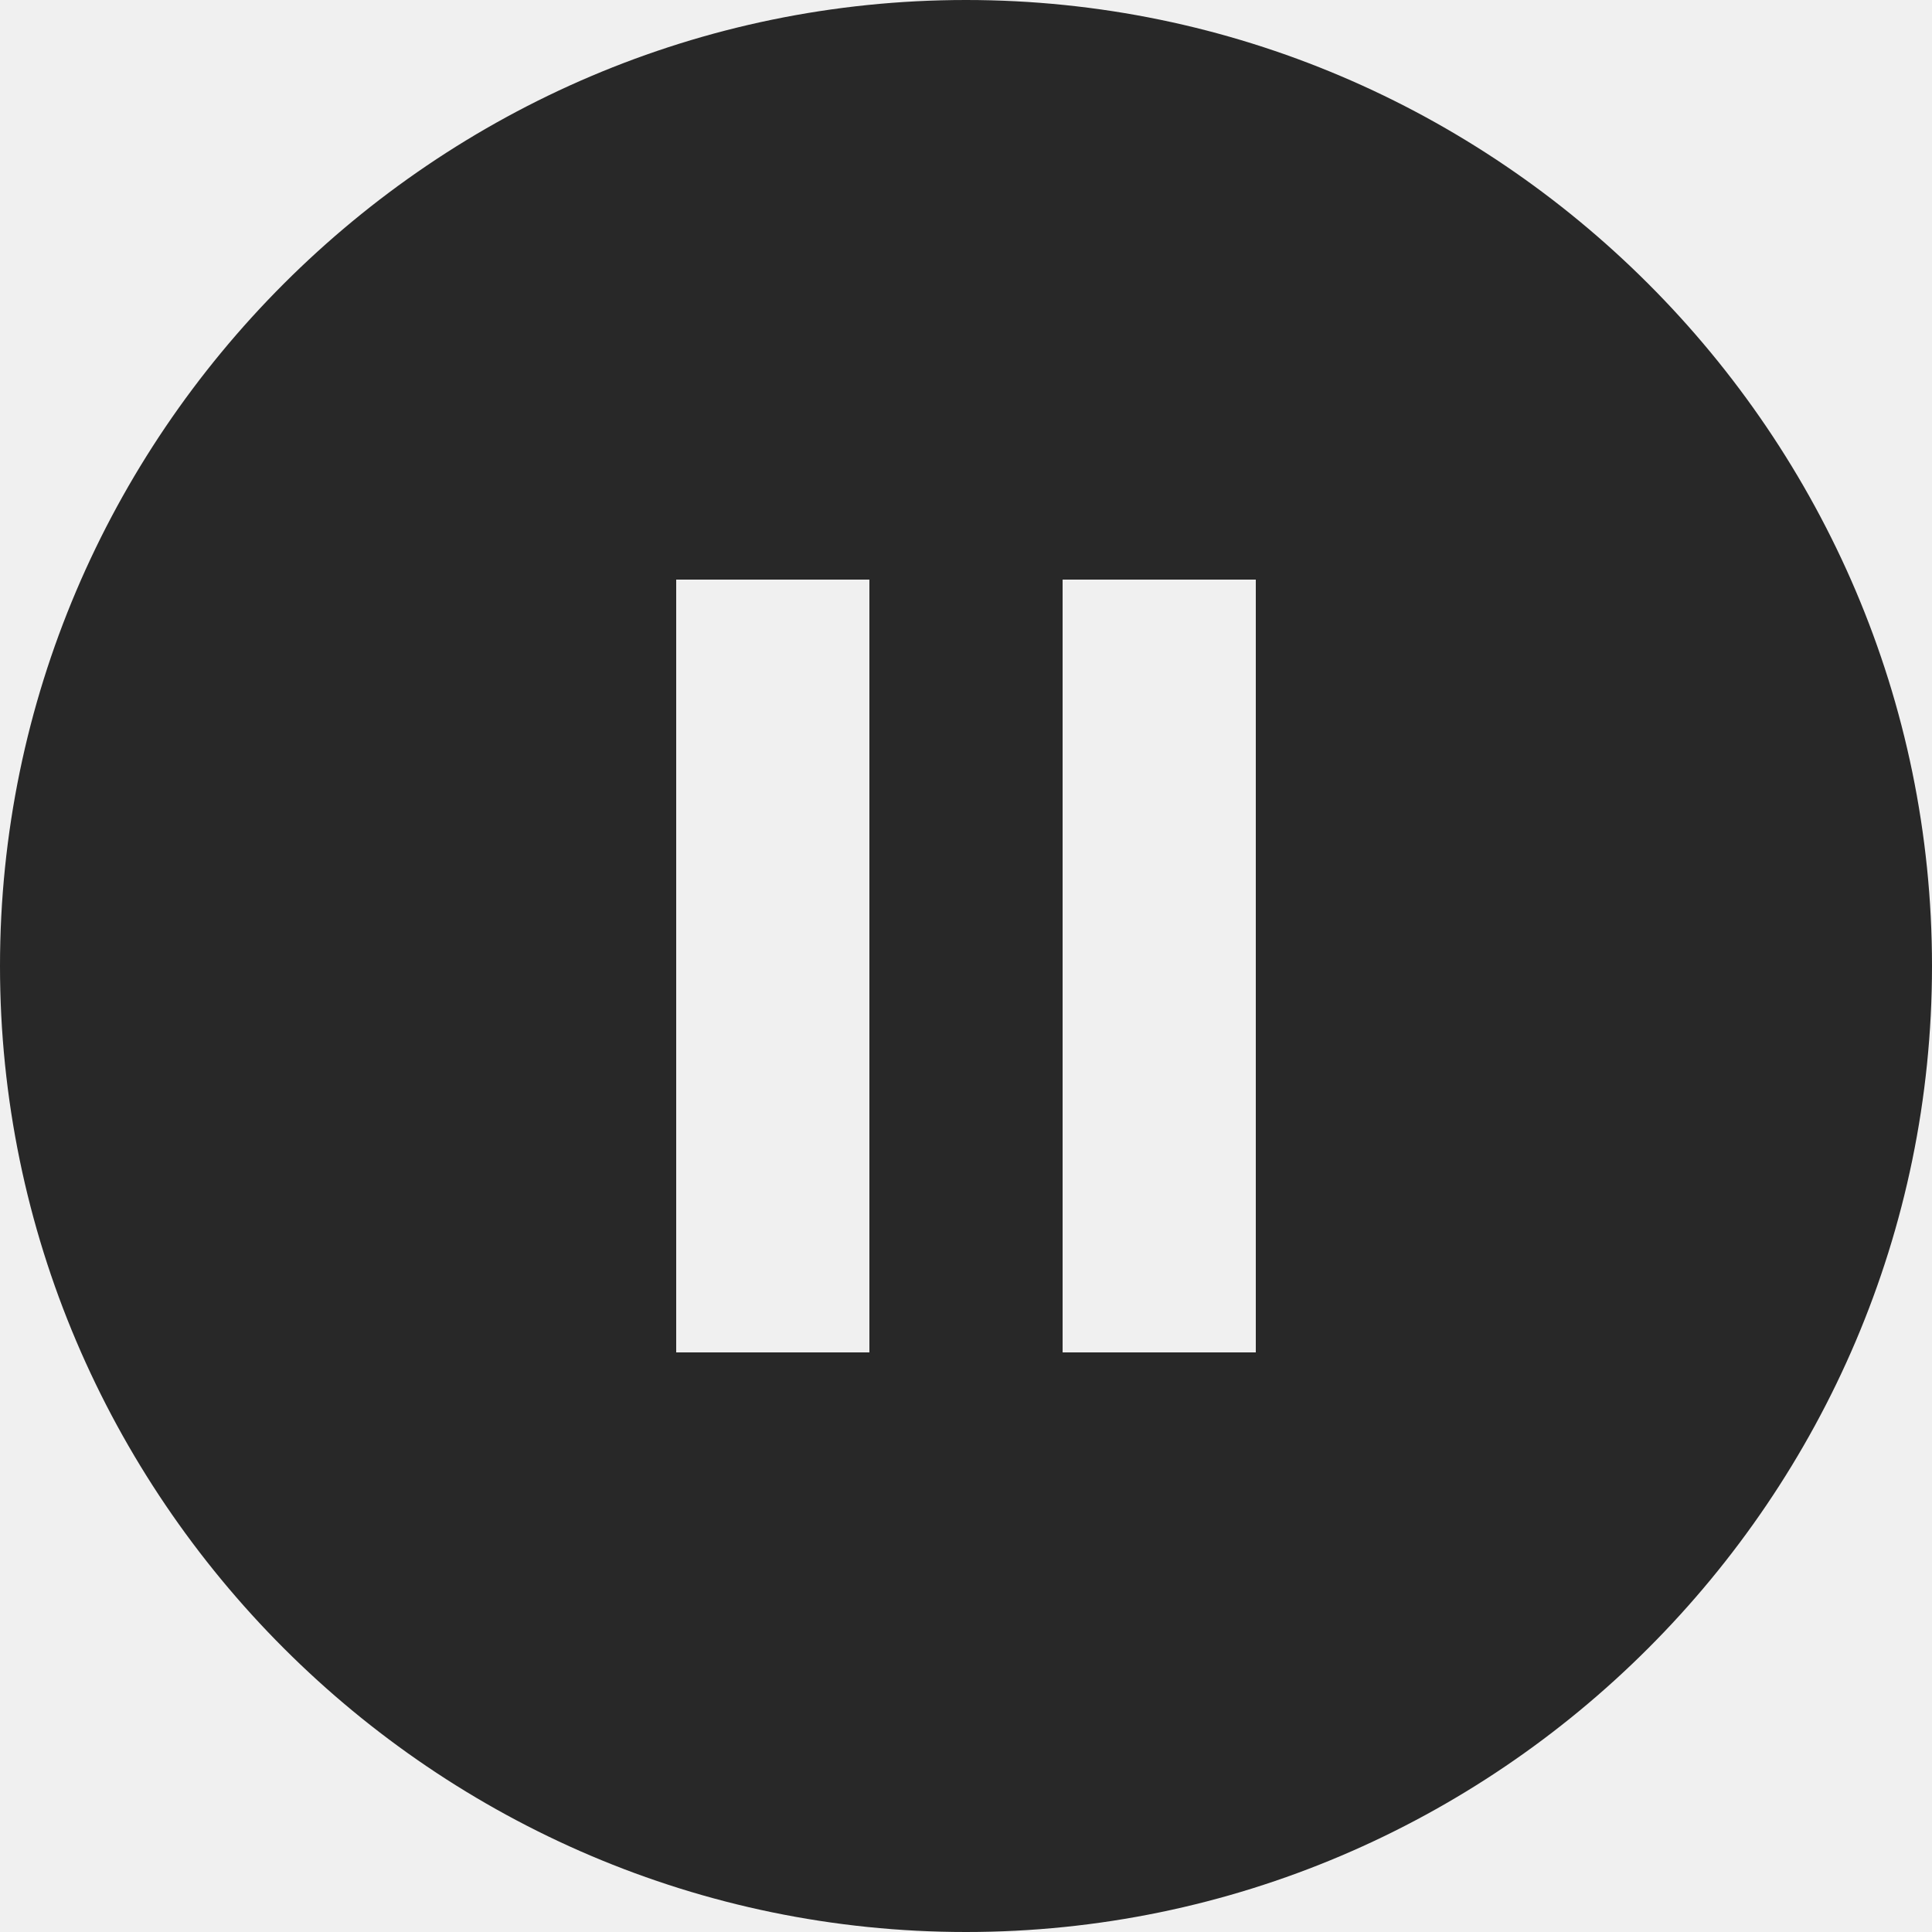
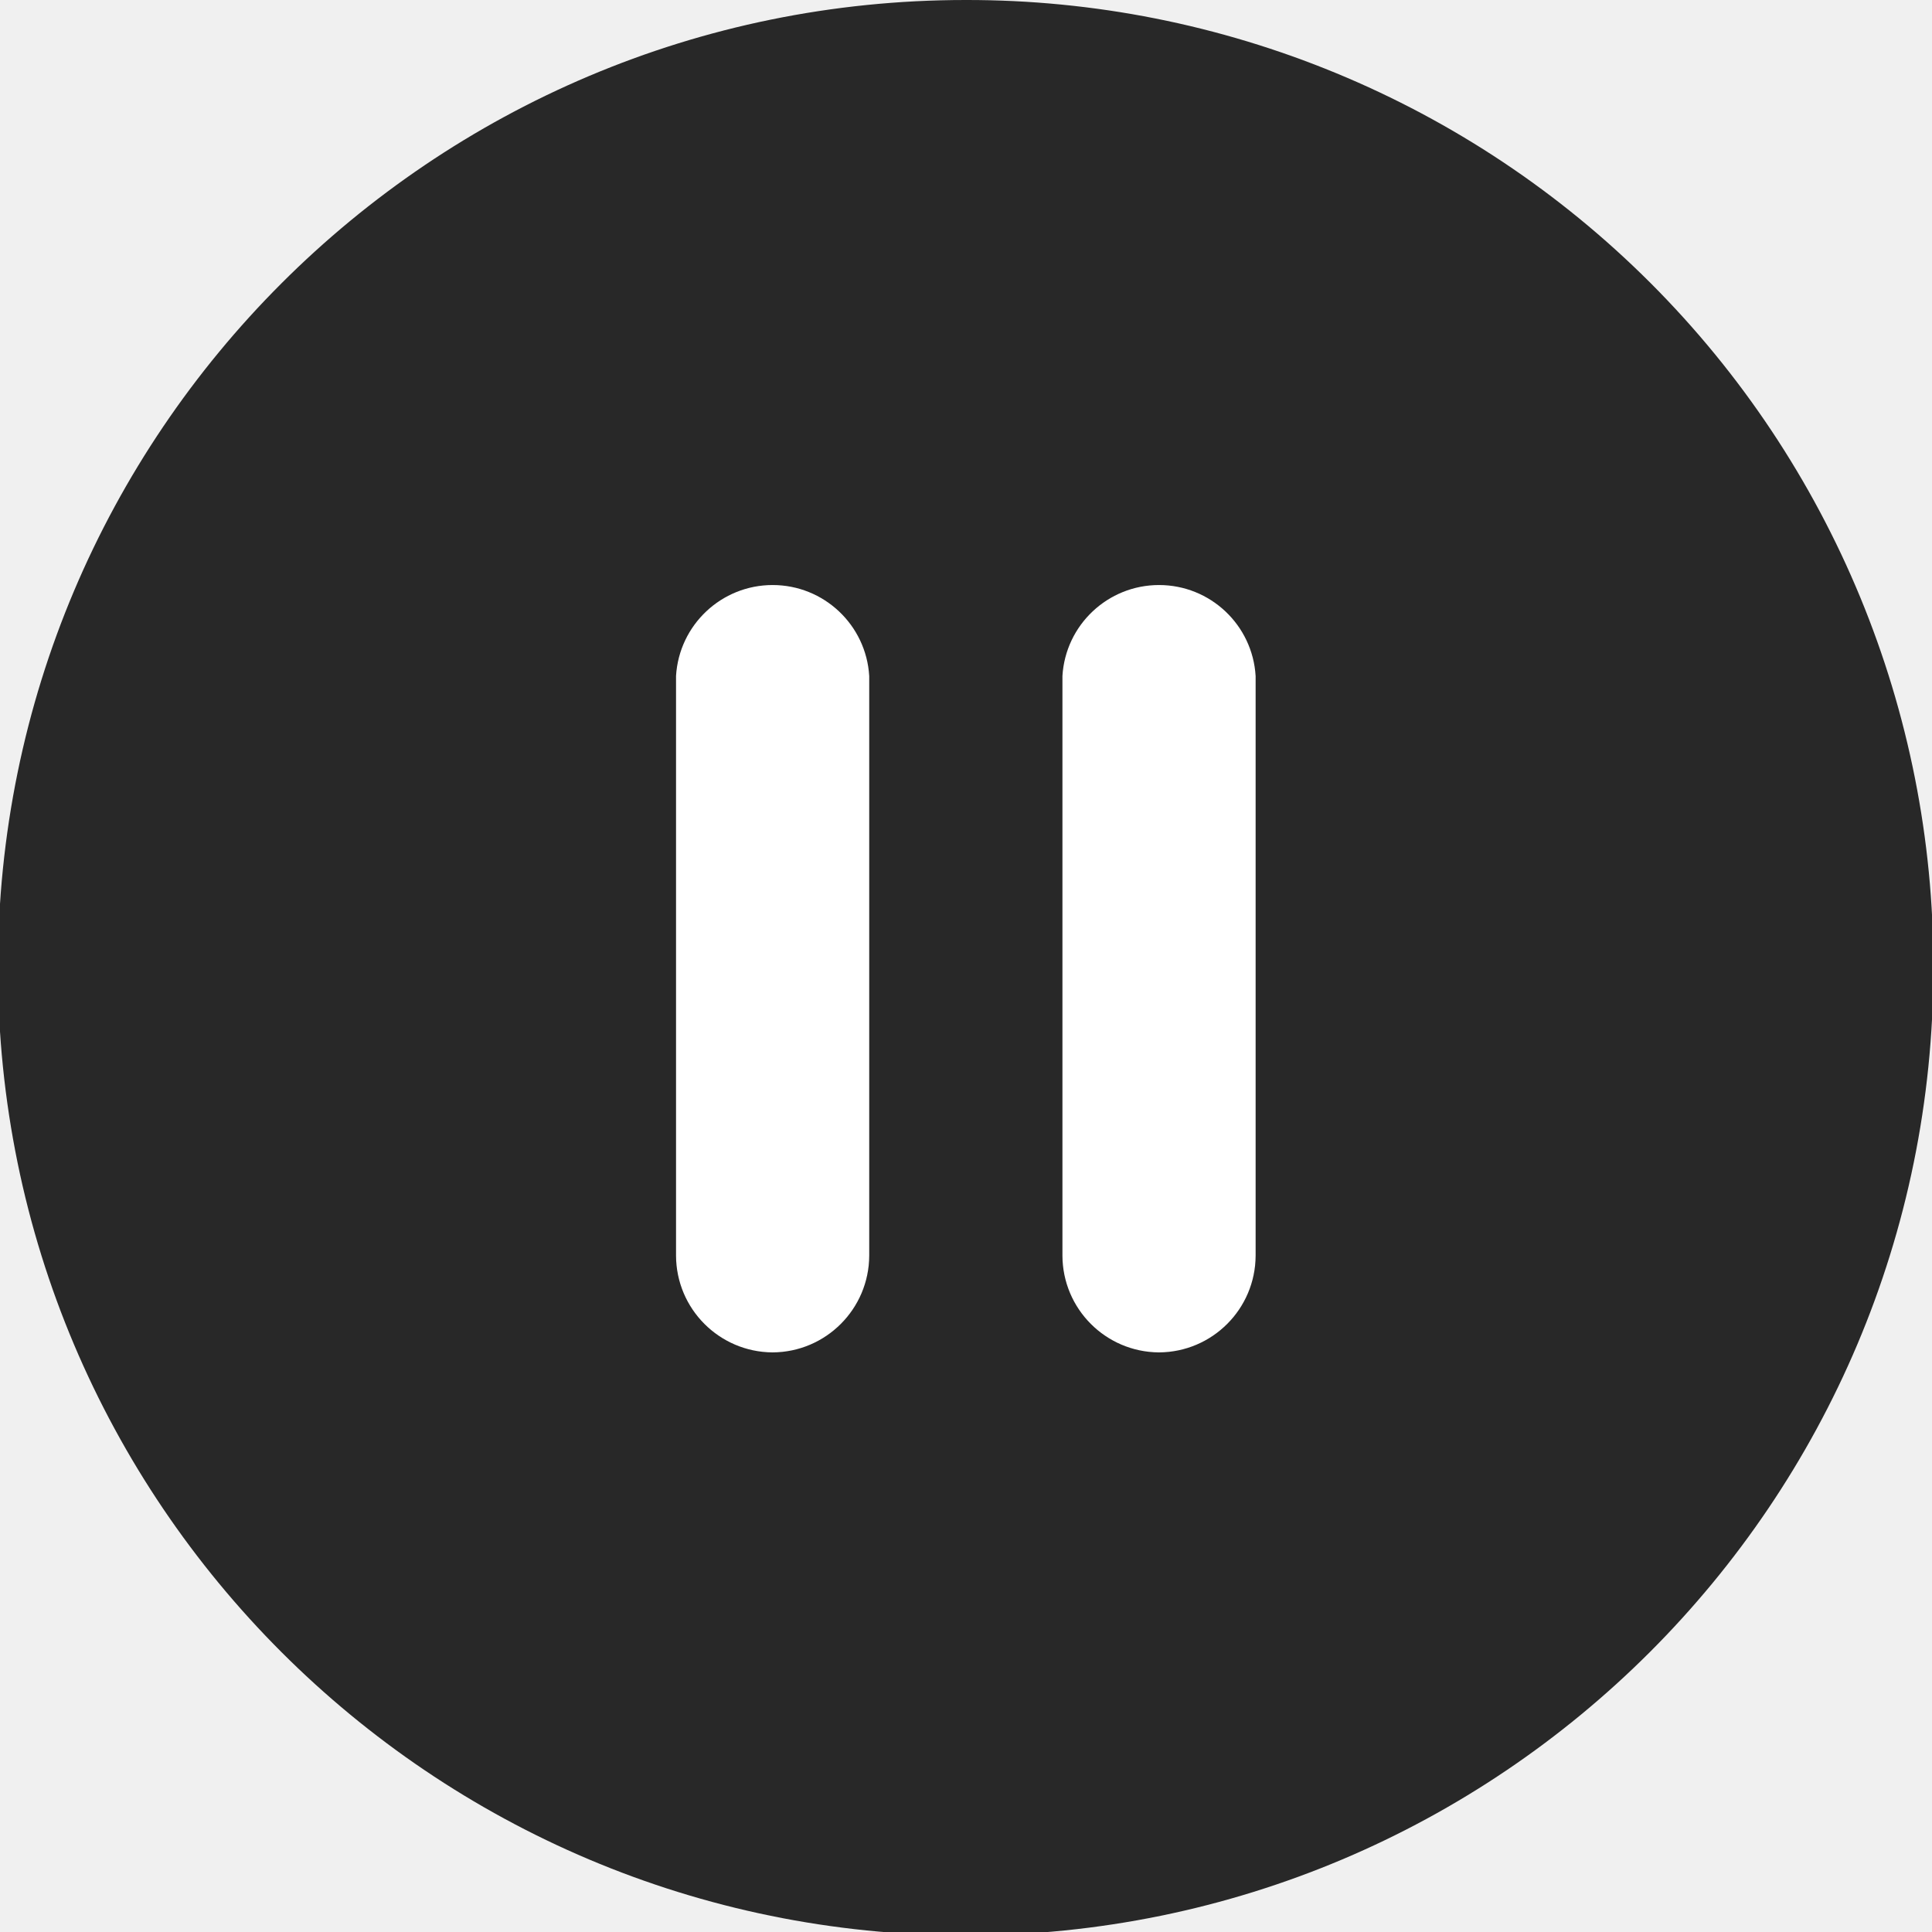
- <svg xmlns="http://www.w3.org/2000/svg" version="1.1" id="Ebene_1" x="0px" y="0px" viewBox="0 0 20 20" style="enable-background:new 0 0 20 20;" xml:space="preserve">
-   <style type="text/css">
- 	.st0{fill:#282828;}
- </style>
-   <g>
-     <path class="st0" d="M10,0C4.5,0,0,4.5,0,10s4.5,10,10,10s10-4.5,10-10S15.5,0,10,0z M9,14H7V6h2V14z M13,14h-2V6h2V14z" />
-   </g>
+ <svg xmlns="http://www.w3.org/2000/svg" viewBox="0 0 55.9 55.9">
+   <defs>
+     <style>.a{fill:#fff;}.b{fill:#282828;}</style>
+   </defs>
+   <path class="a" d="M33.53,16.77a2.79,2.79,0,0,0-2.79,2.79V36.33a2.81,2.81,0,0,0,2.79,2.8h0a2.81,2.81,0,0,0,2.8-2.8V19.56A2.79,2.79,0,0,0,33.53,16.77Z" />
+   <path class="a" d="M22.35,16.77a2.79,2.79,0,0,0-2.79,2.79V36.33a2.81,2.81,0,0,0,2.79,2.8h0a2.81,2.81,0,0,0,2.8-2.8V19.56A2.79,2.79,0,0,0,22.35,16.77Z" />
+   <path class="b" d="M27.94,0a28,28,0,1,0,28,28A27.95,27.95,0,0,0,27.94,0Zm8.39,36.33a2.81,2.81,0,0,1-2.8,2.8h0a2.81,2.81,0,0,1-2.79-2.8V19.56a2.8,2.8,0,0,1,5.59,0Zm-11.18,0a2.81,2.81,0,0,1-2.8,2.8h0a2.81,2.81,0,0,1-2.79-2.8V19.56a2.8,2.8,0,0,1,5.59,0Z" />
</svg>
